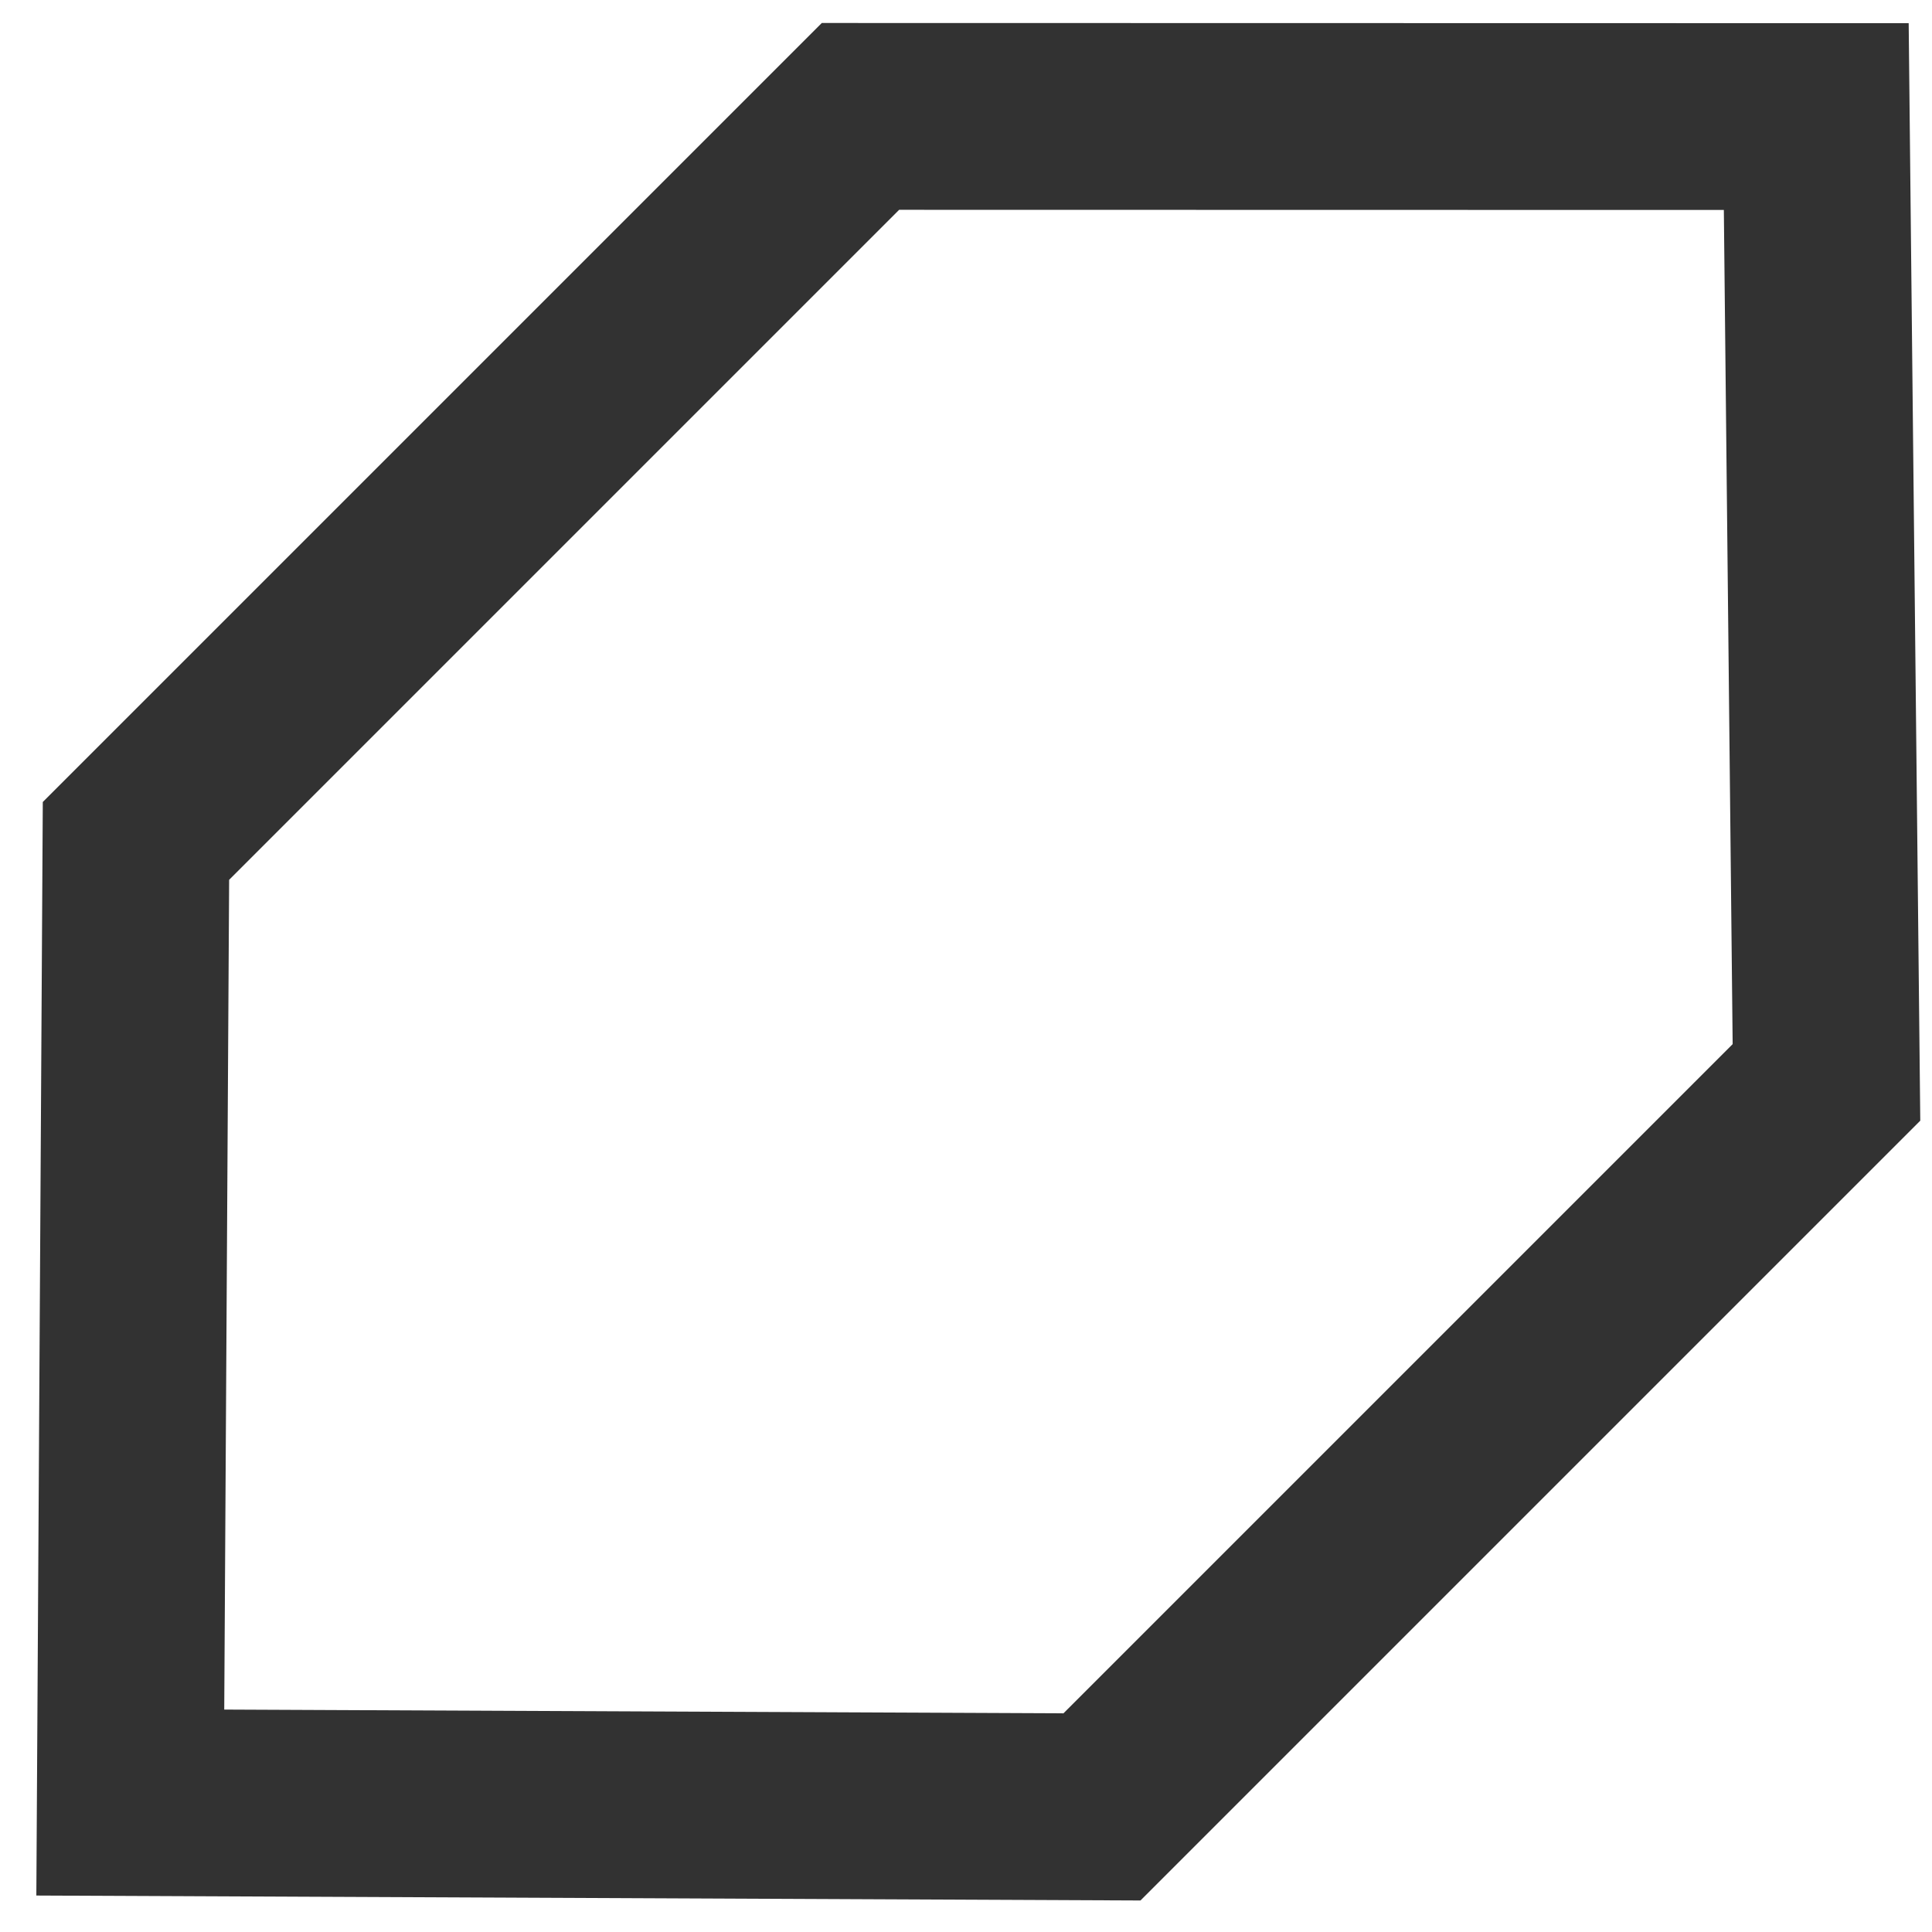
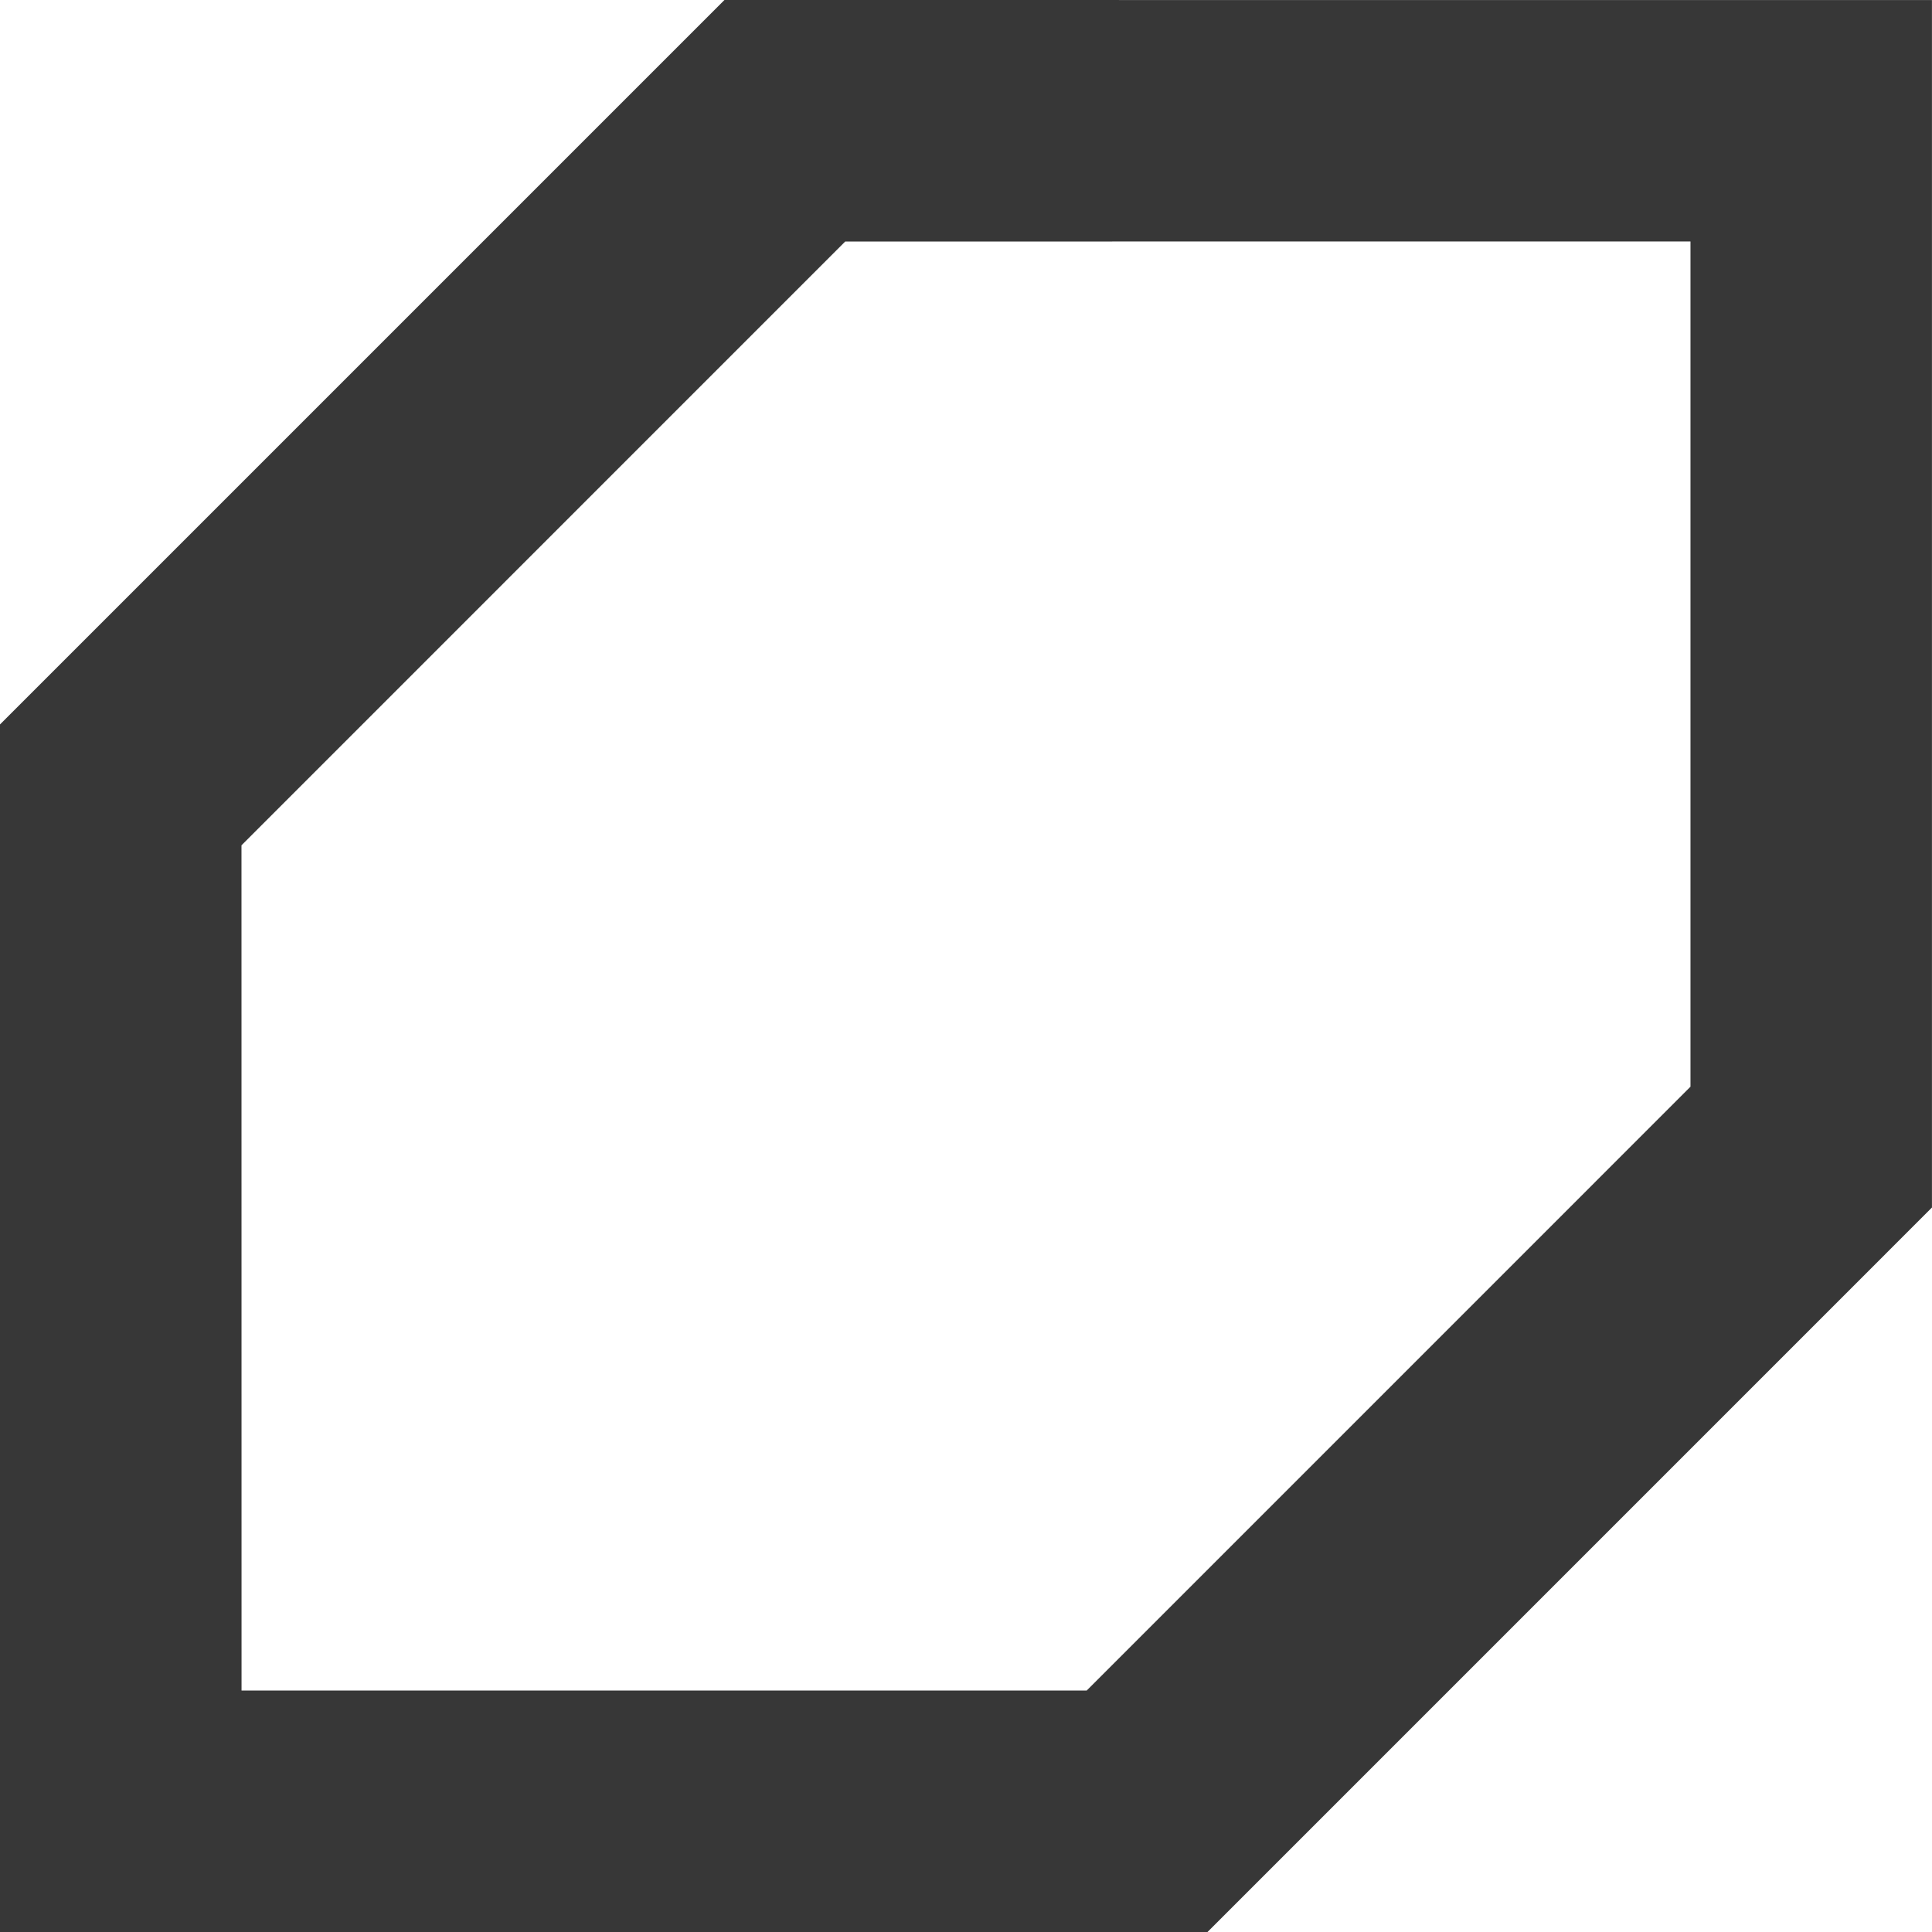
- <svg xmlns="http://www.w3.org/2000/svg" version="1.1" id="svg2" viewBox="0 0 32 32" height="34.133" width="34.133">
-   <defs id="defs4">
-     <filter style="color-interpolation-filters:sRGB" id="filter4429">
-       <feFlood flood-opacity="0.502" flood-color="rgb(0,0,0)" result="flood" id="feFlood4431" />
-       <feComposite in="flood" in2="SourceGraphic" operator="in" result="composite1" id="feComposite4433" />
-       <feGaussianBlur in="composite1" stdDeviation="0" result="blur" id="feGaussianBlur4435" />
-       <feOffset dx="0" dy="-2" result="offset" id="feOffset4437" />
-       <feComposite in="SourceGraphic" in2="offset" operator="over" result="composite2" id="feComposite4439" />
-     </filter>
-     <filter style="color-interpolation-filters:sRGB" id="filter8784">
-       <feFlood flood-opacity="0.502" flood-color="rgb(0,0,0)" result="flood" id="feFlood8786" />
-       <feComposite in="flood" in2="SourceGraphic" operator="in" result="composite1" id="feComposite8788" />
-       <feGaussianBlur in="composite1" stdDeviation="0" result="blur" id="feGaussianBlur8790" />
-       <feOffset dx="0" dy="-2" result="offset" id="feOffset8792" />
-       <feComposite in="SourceGraphic" in2="offset" operator="over" result="composite2" id="feComposite8794" />
-     </filter>
-     <filter style="color-interpolation-filters:sRGB" id="filter8959">
-       <feFlood flood-opacity="0.502" flood-color="rgb(0,0,0)" result="flood" id="feFlood8961" />
-       <feComposite in="flood" in2="SourceGraphic" operator="in" result="composite1" id="feComposite8963" />
-       <feGaussianBlur in="composite1" stdDeviation="0" result="blur" id="feGaussianBlur8965" />
-       <feOffset dx="0" dy="-2" result="offset" id="feOffset8967" />
-       <feComposite in="SourceGraphic" in2="offset" operator="over" result="composite2" id="feComposite8969" />
-     </filter>
-     <filter style="color-interpolation-filters:sRGB" id="filter10340">
-       <feFlood flood-opacity="0.502" flood-color="rgb(0,0,0)" result="flood" id="feFlood10342" />
-       <feComposite in="flood" in2="SourceGraphic" operator="in" result="composite1" id="feComposite10344" />
-       <feGaussianBlur in="composite1" stdDeviation="0" result="blur" id="feGaussianBlur10346" />
-       <feOffset dx="0" dy="-2" result="offset" id="feOffset10348" />
-       <feComposite in="SourceGraphic" in2="offset" operator="over" result="composite2" id="feComposite10350" />
-     </filter>
-     <filter style="color-interpolation-filters:sRGB" id="filter10352">
-       <feFlood flood-opacity="0.502" flood-color="rgb(0,0,0)" result="flood" id="feFlood10354" />
-       <feComposite in="flood" in2="SourceGraphic" operator="in" result="composite1" id="feComposite10356" />
-       <feGaussianBlur in="composite1" stdDeviation="0" result="blur" id="feGaussianBlur10358" />
-       <feOffset dx="0" dy="-2" result="offset" id="feOffset10360" />
-       <feComposite in="SourceGraphic" in2="offset" operator="over" result="composite2" id="feComposite10362" />
-     </filter>
-     <clipPath id="clipPath4205" clipPathUnits="userSpaceOnUse">
-       <path id="path4207" d="M 0,32 H 32 V 0 H 0 Z" />
-     </clipPath>
-     <clipPath id="clipPath4238" clipPathUnits="userSpaceOnUse">
-       <path id="path4240" d="M 0,32 H 32 V 0 H 0 Z" />
-     </clipPath>
-   </defs>
-   <g id="layer1" style="display:inline">
-     <path style="fill:none;stroke:#323232;stroke-width:3.094;stroke-linecap:butt;stroke-linejoin:miter;stroke-miterlimit:4;stroke-dasharray:none;stroke-opacity:1" d="M 2.252,13.928 14.252,1.928 l 15.831,0.003 0.169,15.997 -12,12 -16.094,-0.072 z" id="path890" />
+ <svg xmlns="http://www.w3.org/2000/svg" version="1.1" id="svg2" viewBox="0 0 15 15" height="16" width="16">
+   <style>path, circle, rect {color:#373737;}@media (prefers-color-scheme: dark) {path {color:#cacaca;}}</style>
+   <g id="layer1" style="display:inline" transform="matrix(.46603 0 0 .46575 -.068 .157)">
+     <path id="path823" d="M12.215-.337.145 11.74v20.13h20.117l12.07-12.078V-.336zm2.012 4.026 14.082-.001v14.09L18.25 27.844H4.17l-.001-14.09z" style="fill:currentColor;fill-opacity:1;fill-rule:nonzero;stroke:none;stroke-width:4.025;stroke-linecap:butt;stroke-linejoin:miter;stroke-miterlimit:4;stroke-dasharray:none;stroke-dashoffset:0;stroke-opacity:1;color-rendering:auto;image-rendering:auto;shape-rendering:auto;text-rendering:auto;enable-background:accumulate" />
  </g>
</svg>
